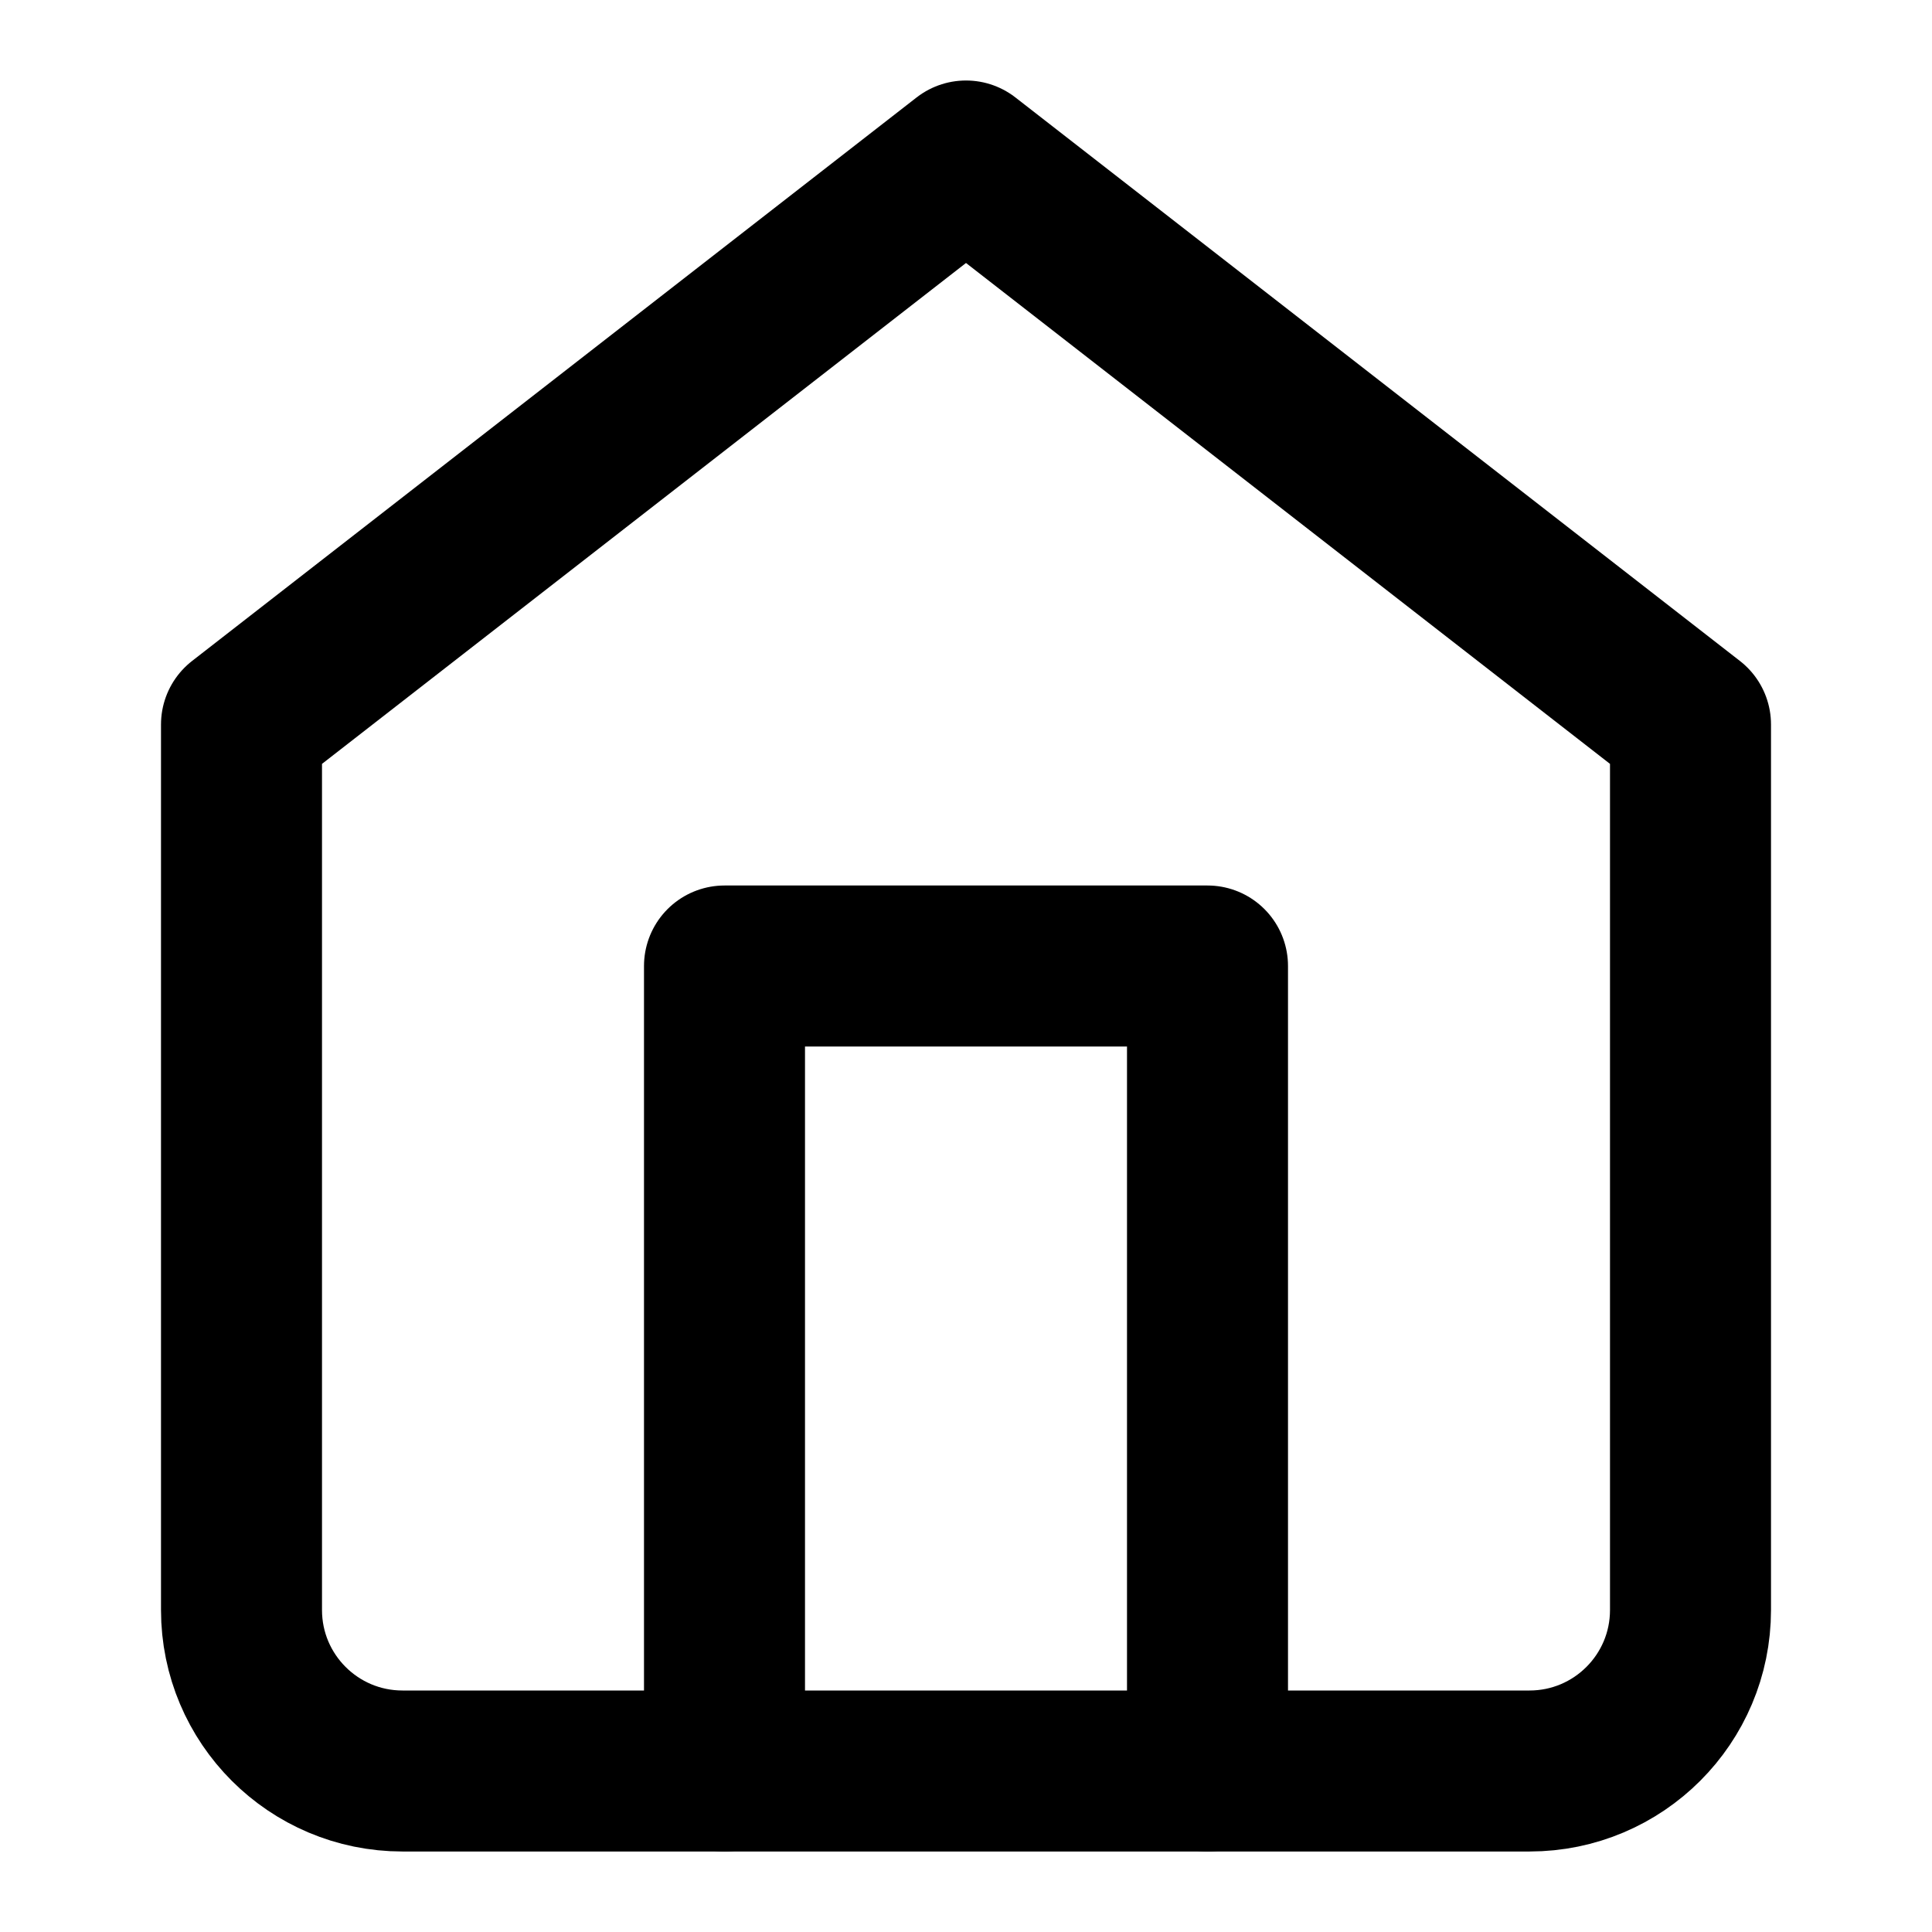
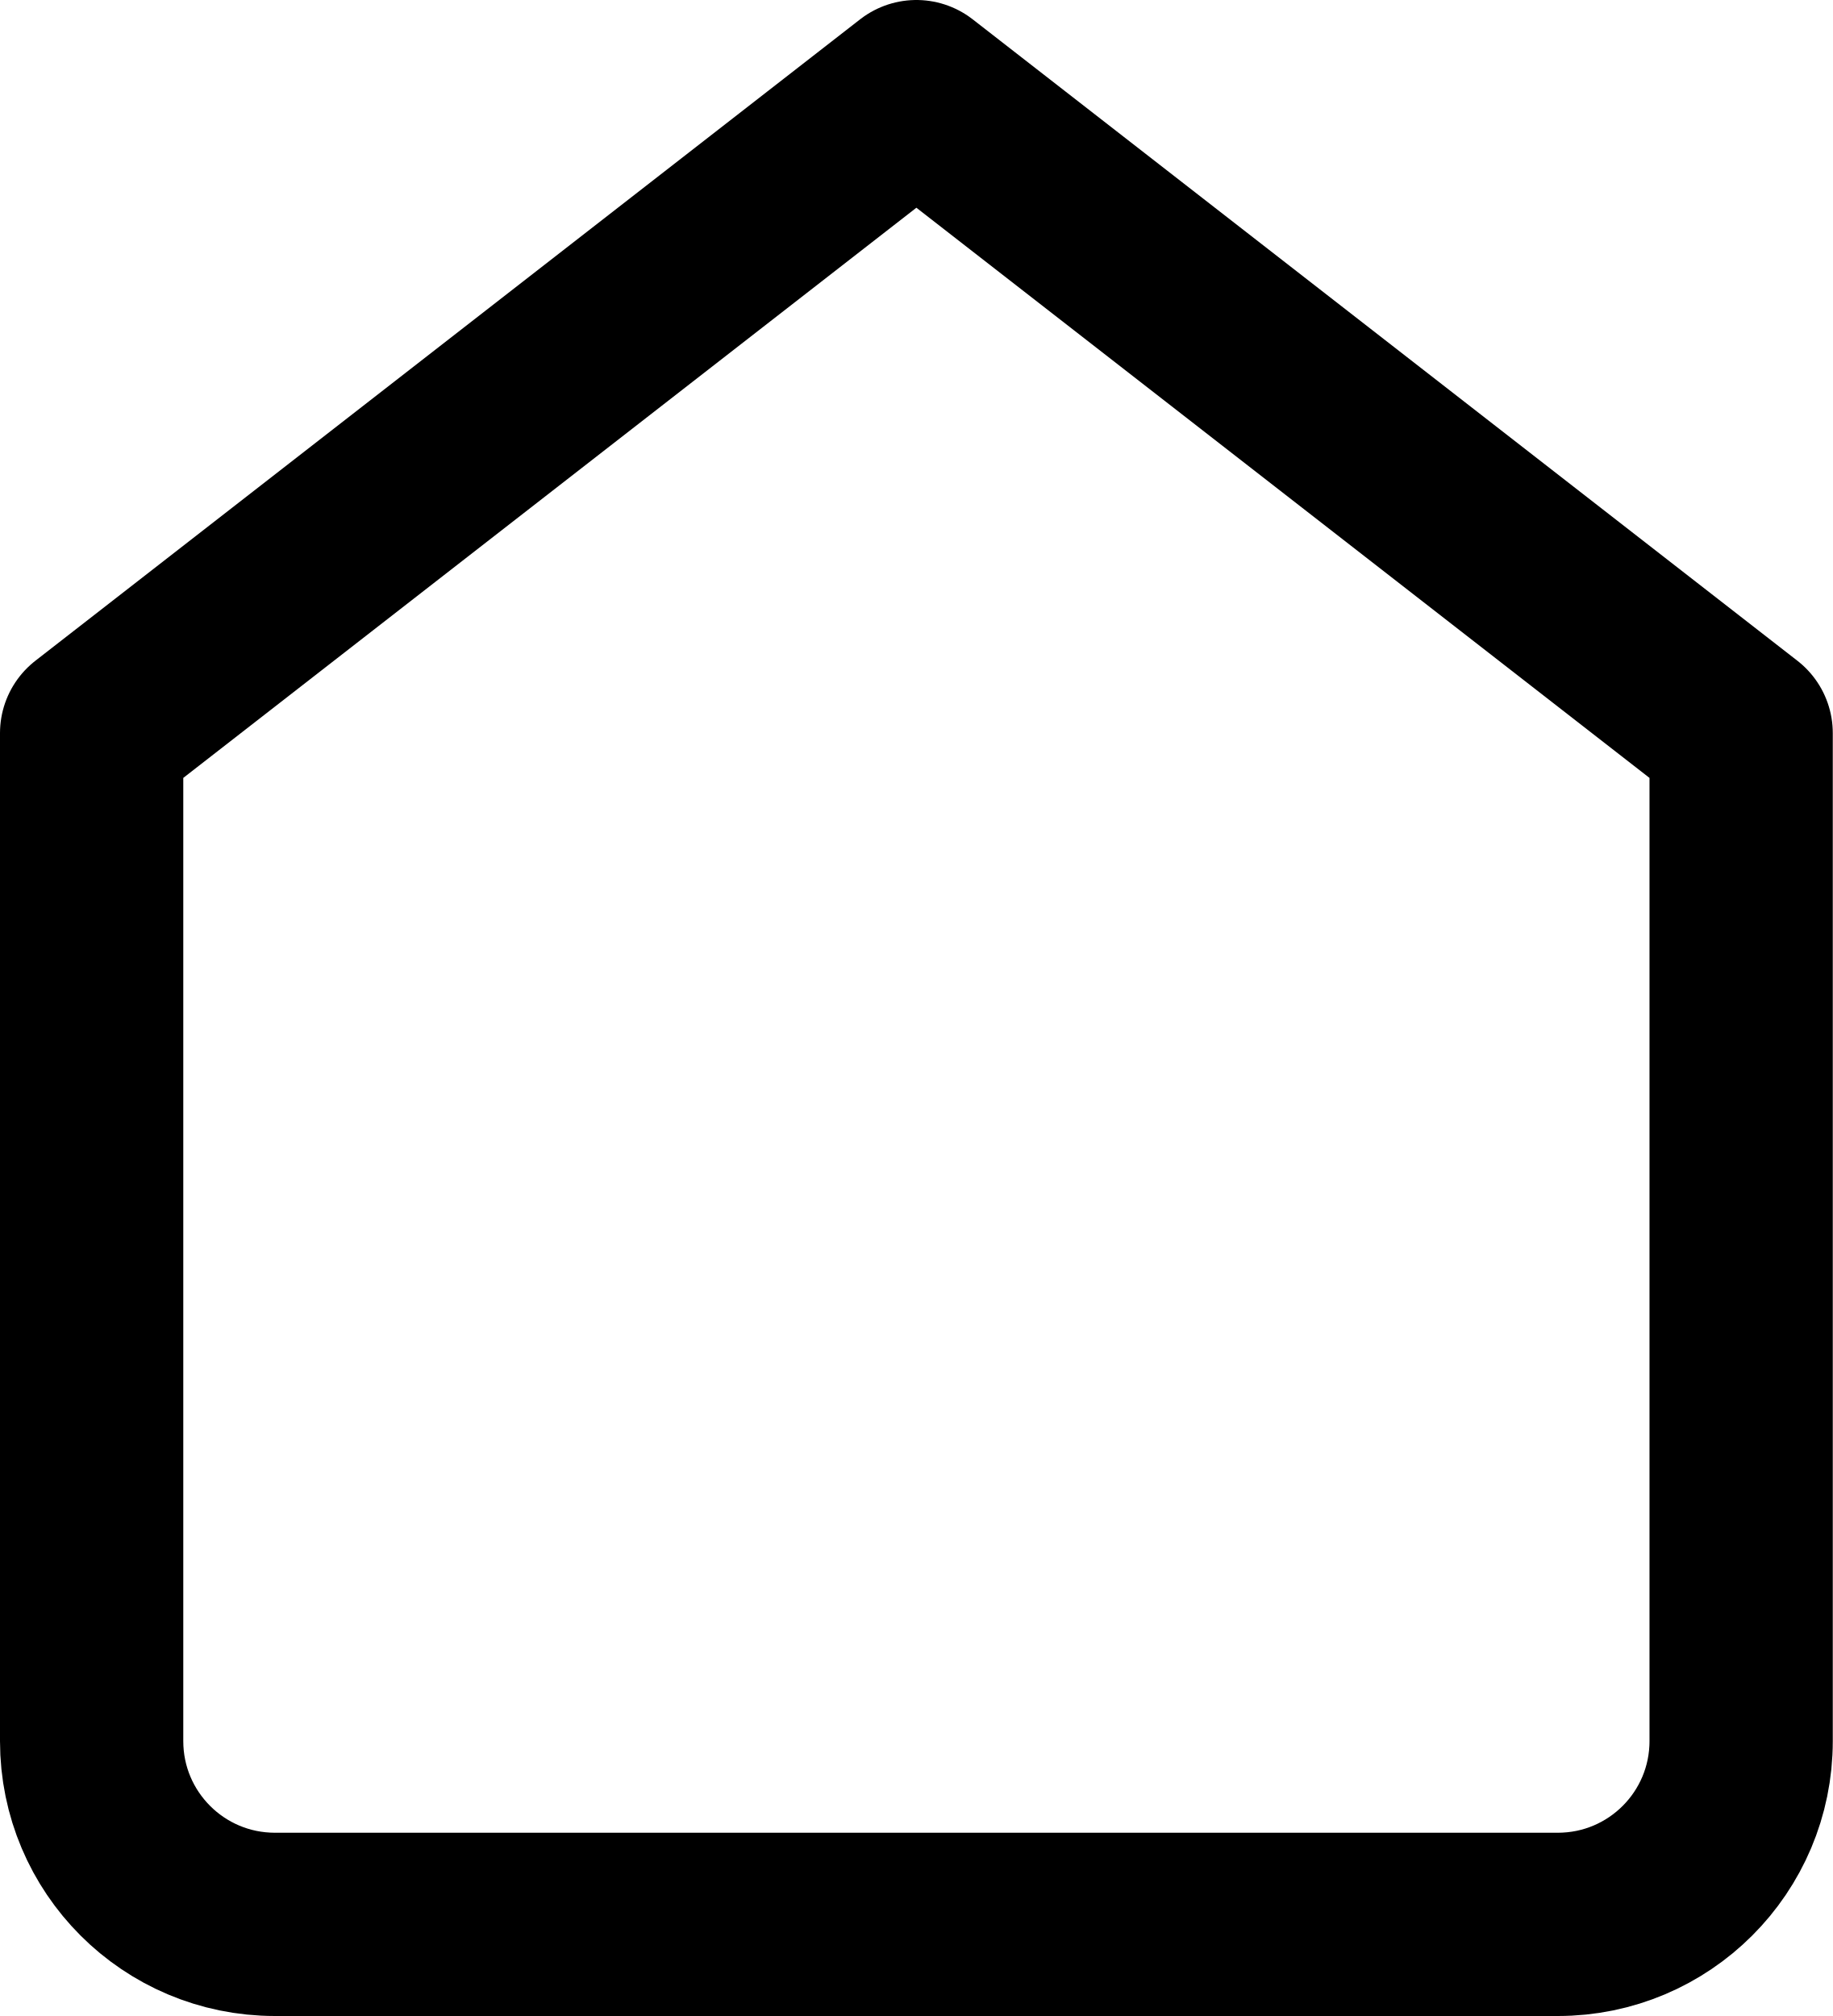
- <svg xmlns="http://www.w3.org/2000/svg" width="24" height="24" viewBox="0 0 24 24" fill="none" stroke="#000000" stroke-width="2" stroke-linecap="round" stroke-linejoin="round" class="feather feather-home">
-   <path d="M3 9l9-7 9 7v11a2 2 0 0 1-2 2H5a2 2 0 0 1-2-2z" />
-   <polyline points="9 22 9 12 15 12 15 22" />
+ <svg xmlns="http://www.w3.org/2000/svg" width="20px" height="22px" viewBox="0 0 20 22" version="1.1">
+   <defs />
+   <g id="Page-1" stroke="none" stroke-width="1" fill="none" fill-rule="evenodd" stroke-linecap="round" stroke-linejoin="round">
+     <g id="home-space" transform="translate(1, 1)" stroke="#000000" stroke-width="2">
+       <path d="M0,7 L9,0 L18,7 L18,18 C18,19.105 17.105,20 16,20 L2,20 C0.895,20 0,19.105 0,18 L0,7 Z" id="Shape" />
+     </g>
+   </g>
</svg>
